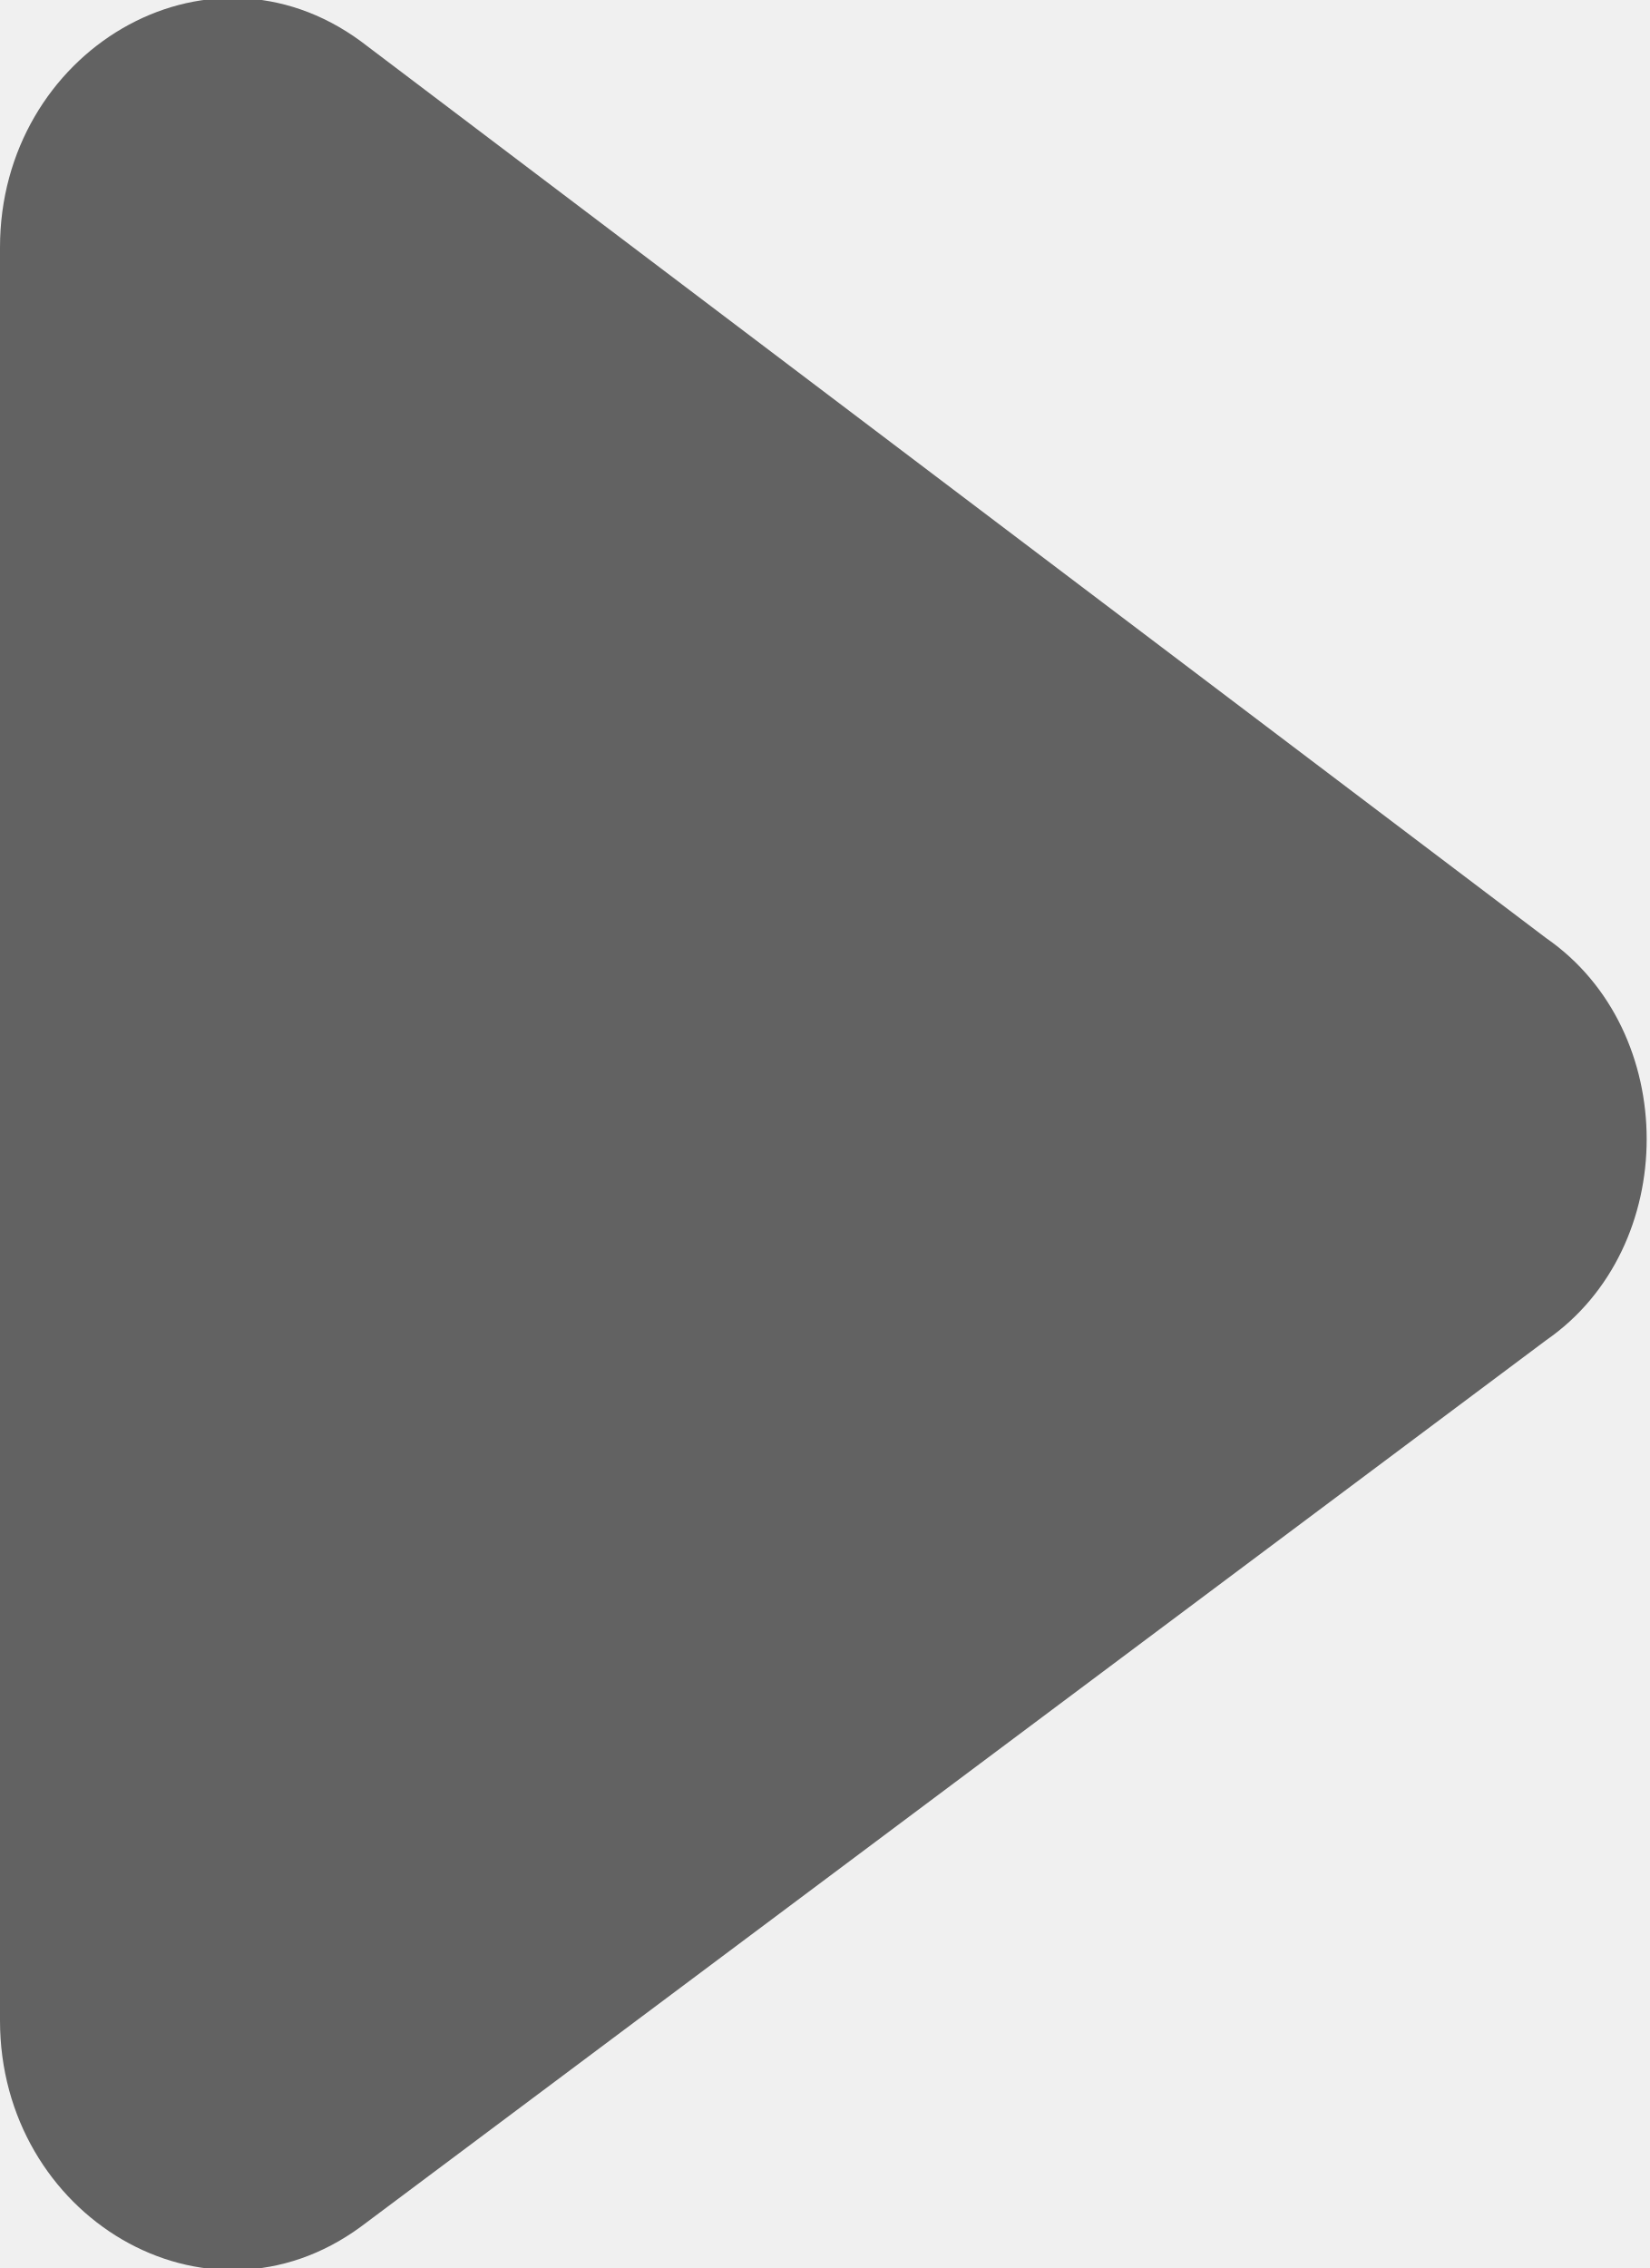
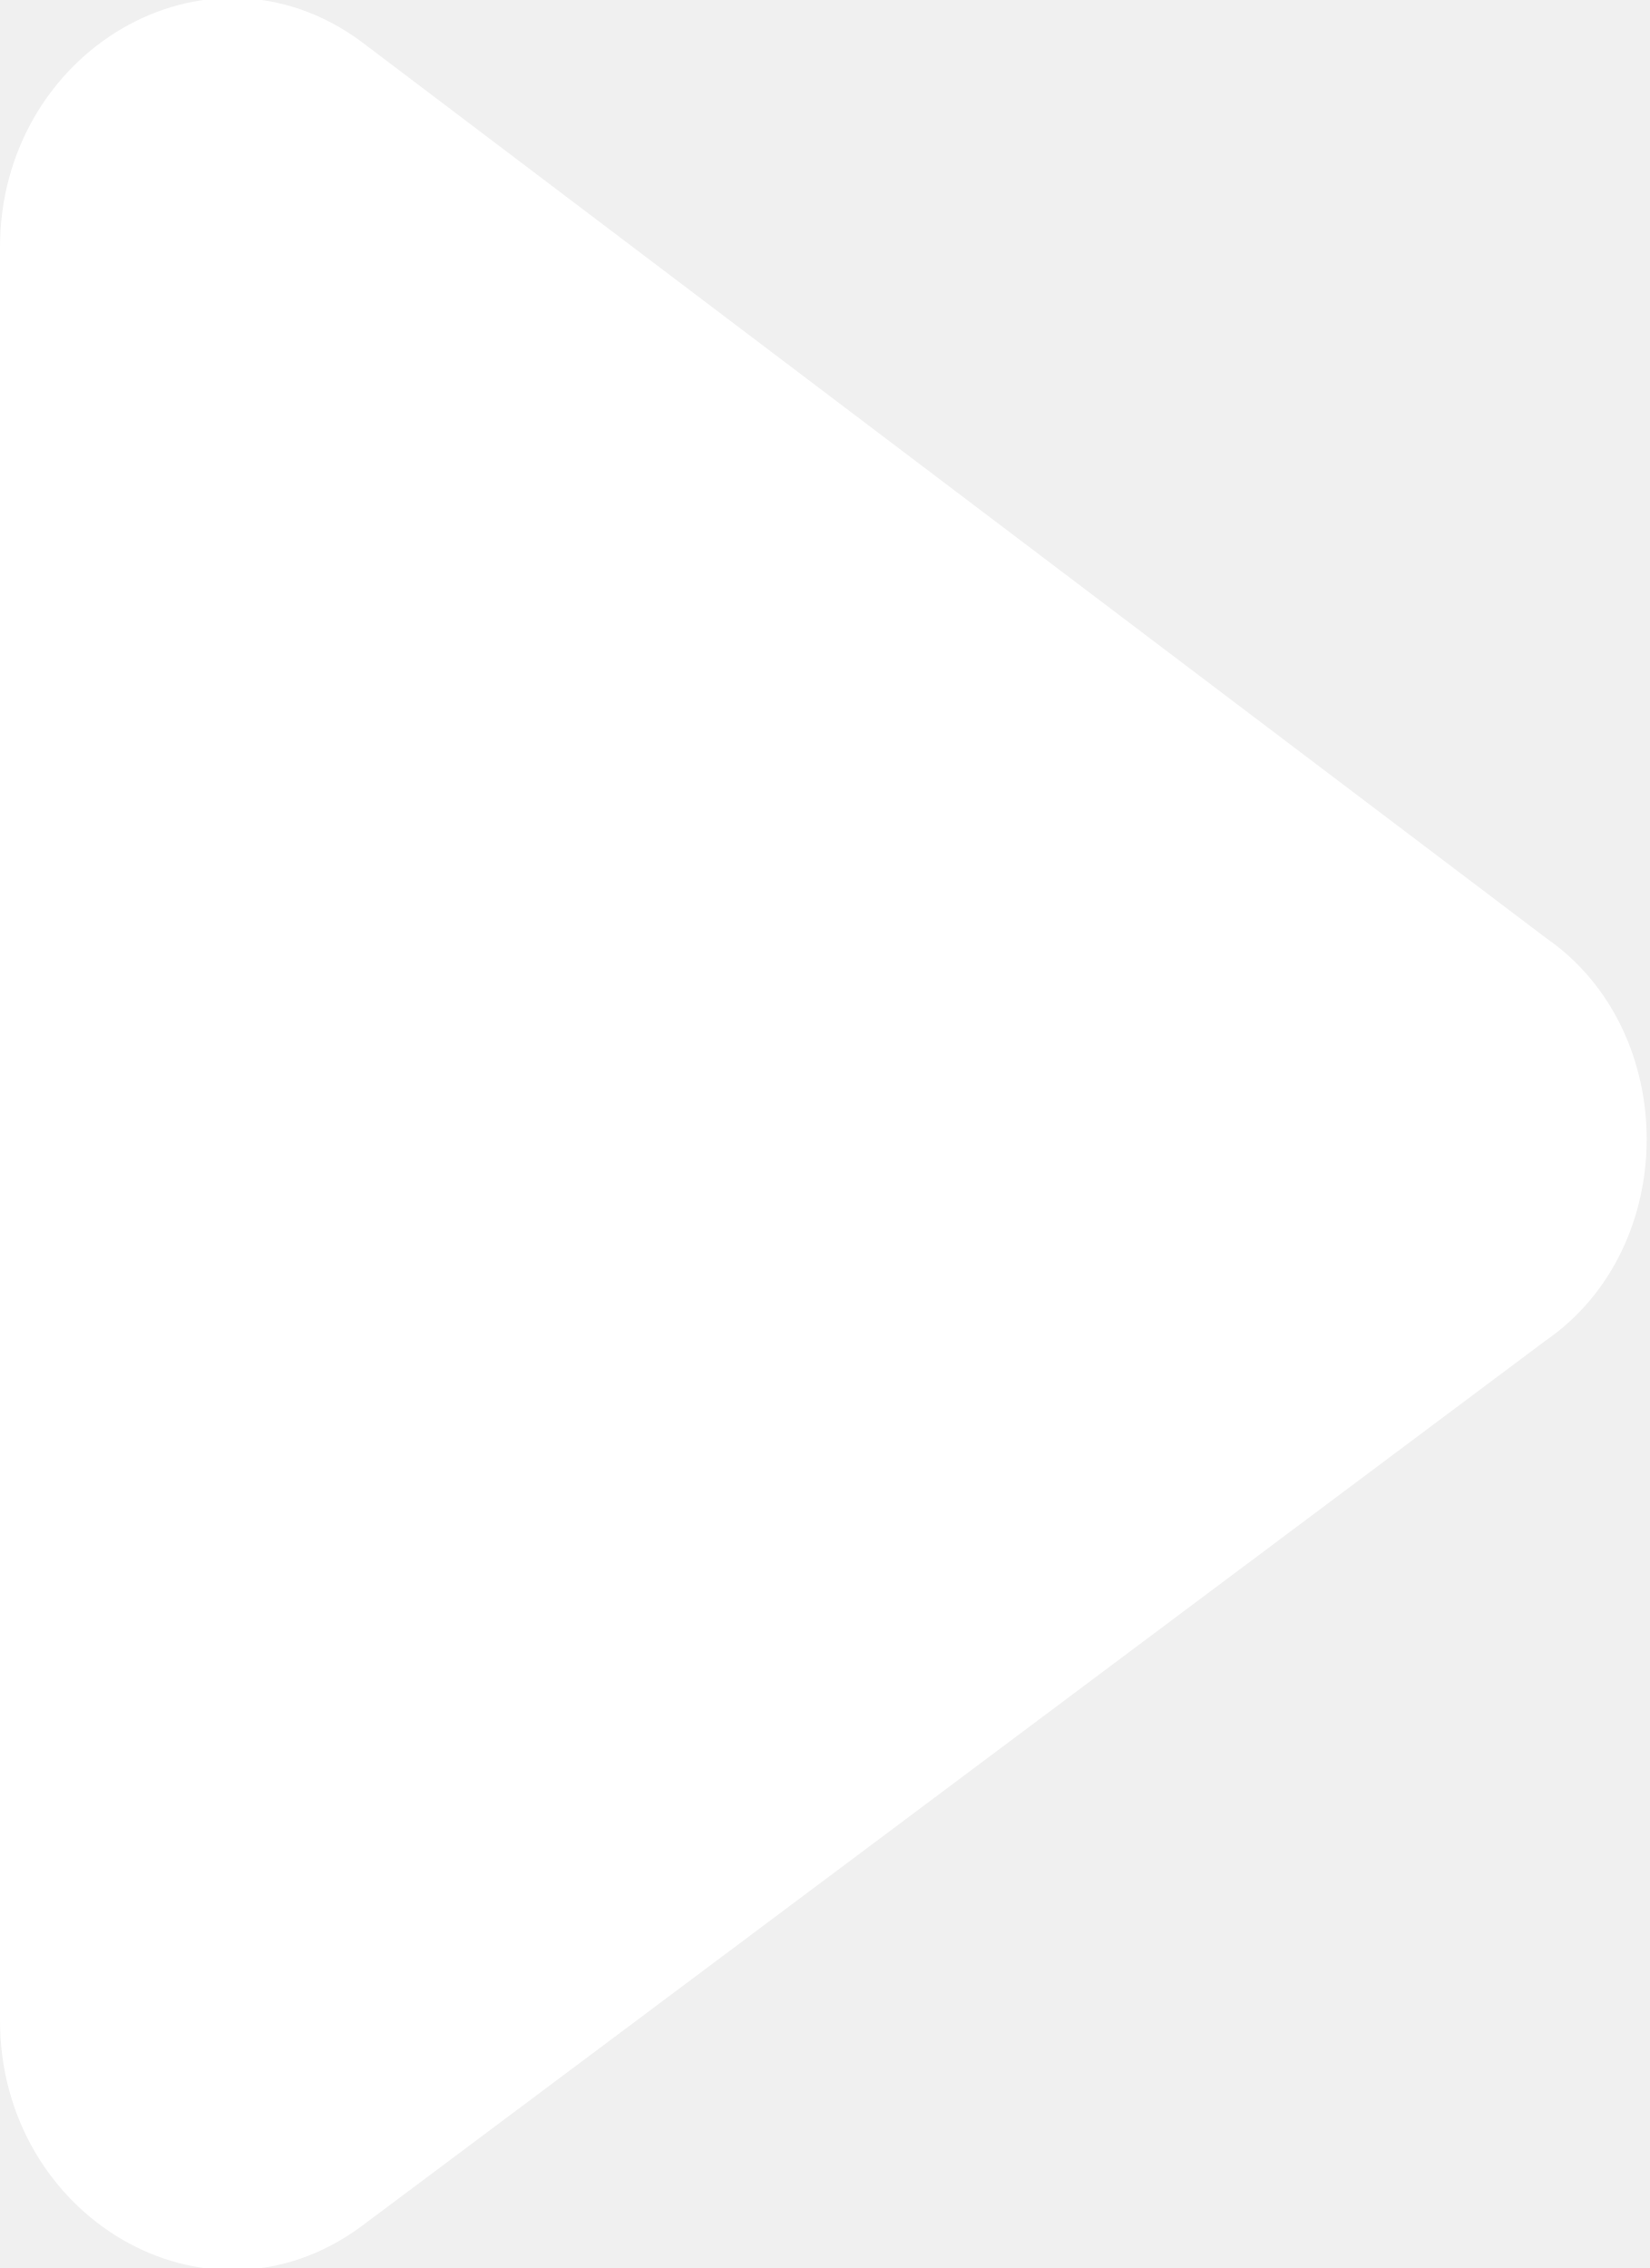
<svg xmlns="http://www.w3.org/2000/svg" version="1.1" id="Слой_1" x="0px" y="0px" viewBox="0 0 16 22" style="enable-background:new 0 0 16 22;" xml:space="preserve">
  <style type="text/css">
- 	.st0{fill:#626262;}
+ 	.st0{fill:#ffffff;}
</style>
  <path class="st0" d="M0,2.4v17.2c0,1.9,2,3.1,3.5,2L15,13c1.3-0.9,1.3-3,0-3.9L3.5,0.4C2-0.7,0,0.5,0,2.4z" />
</svg>
